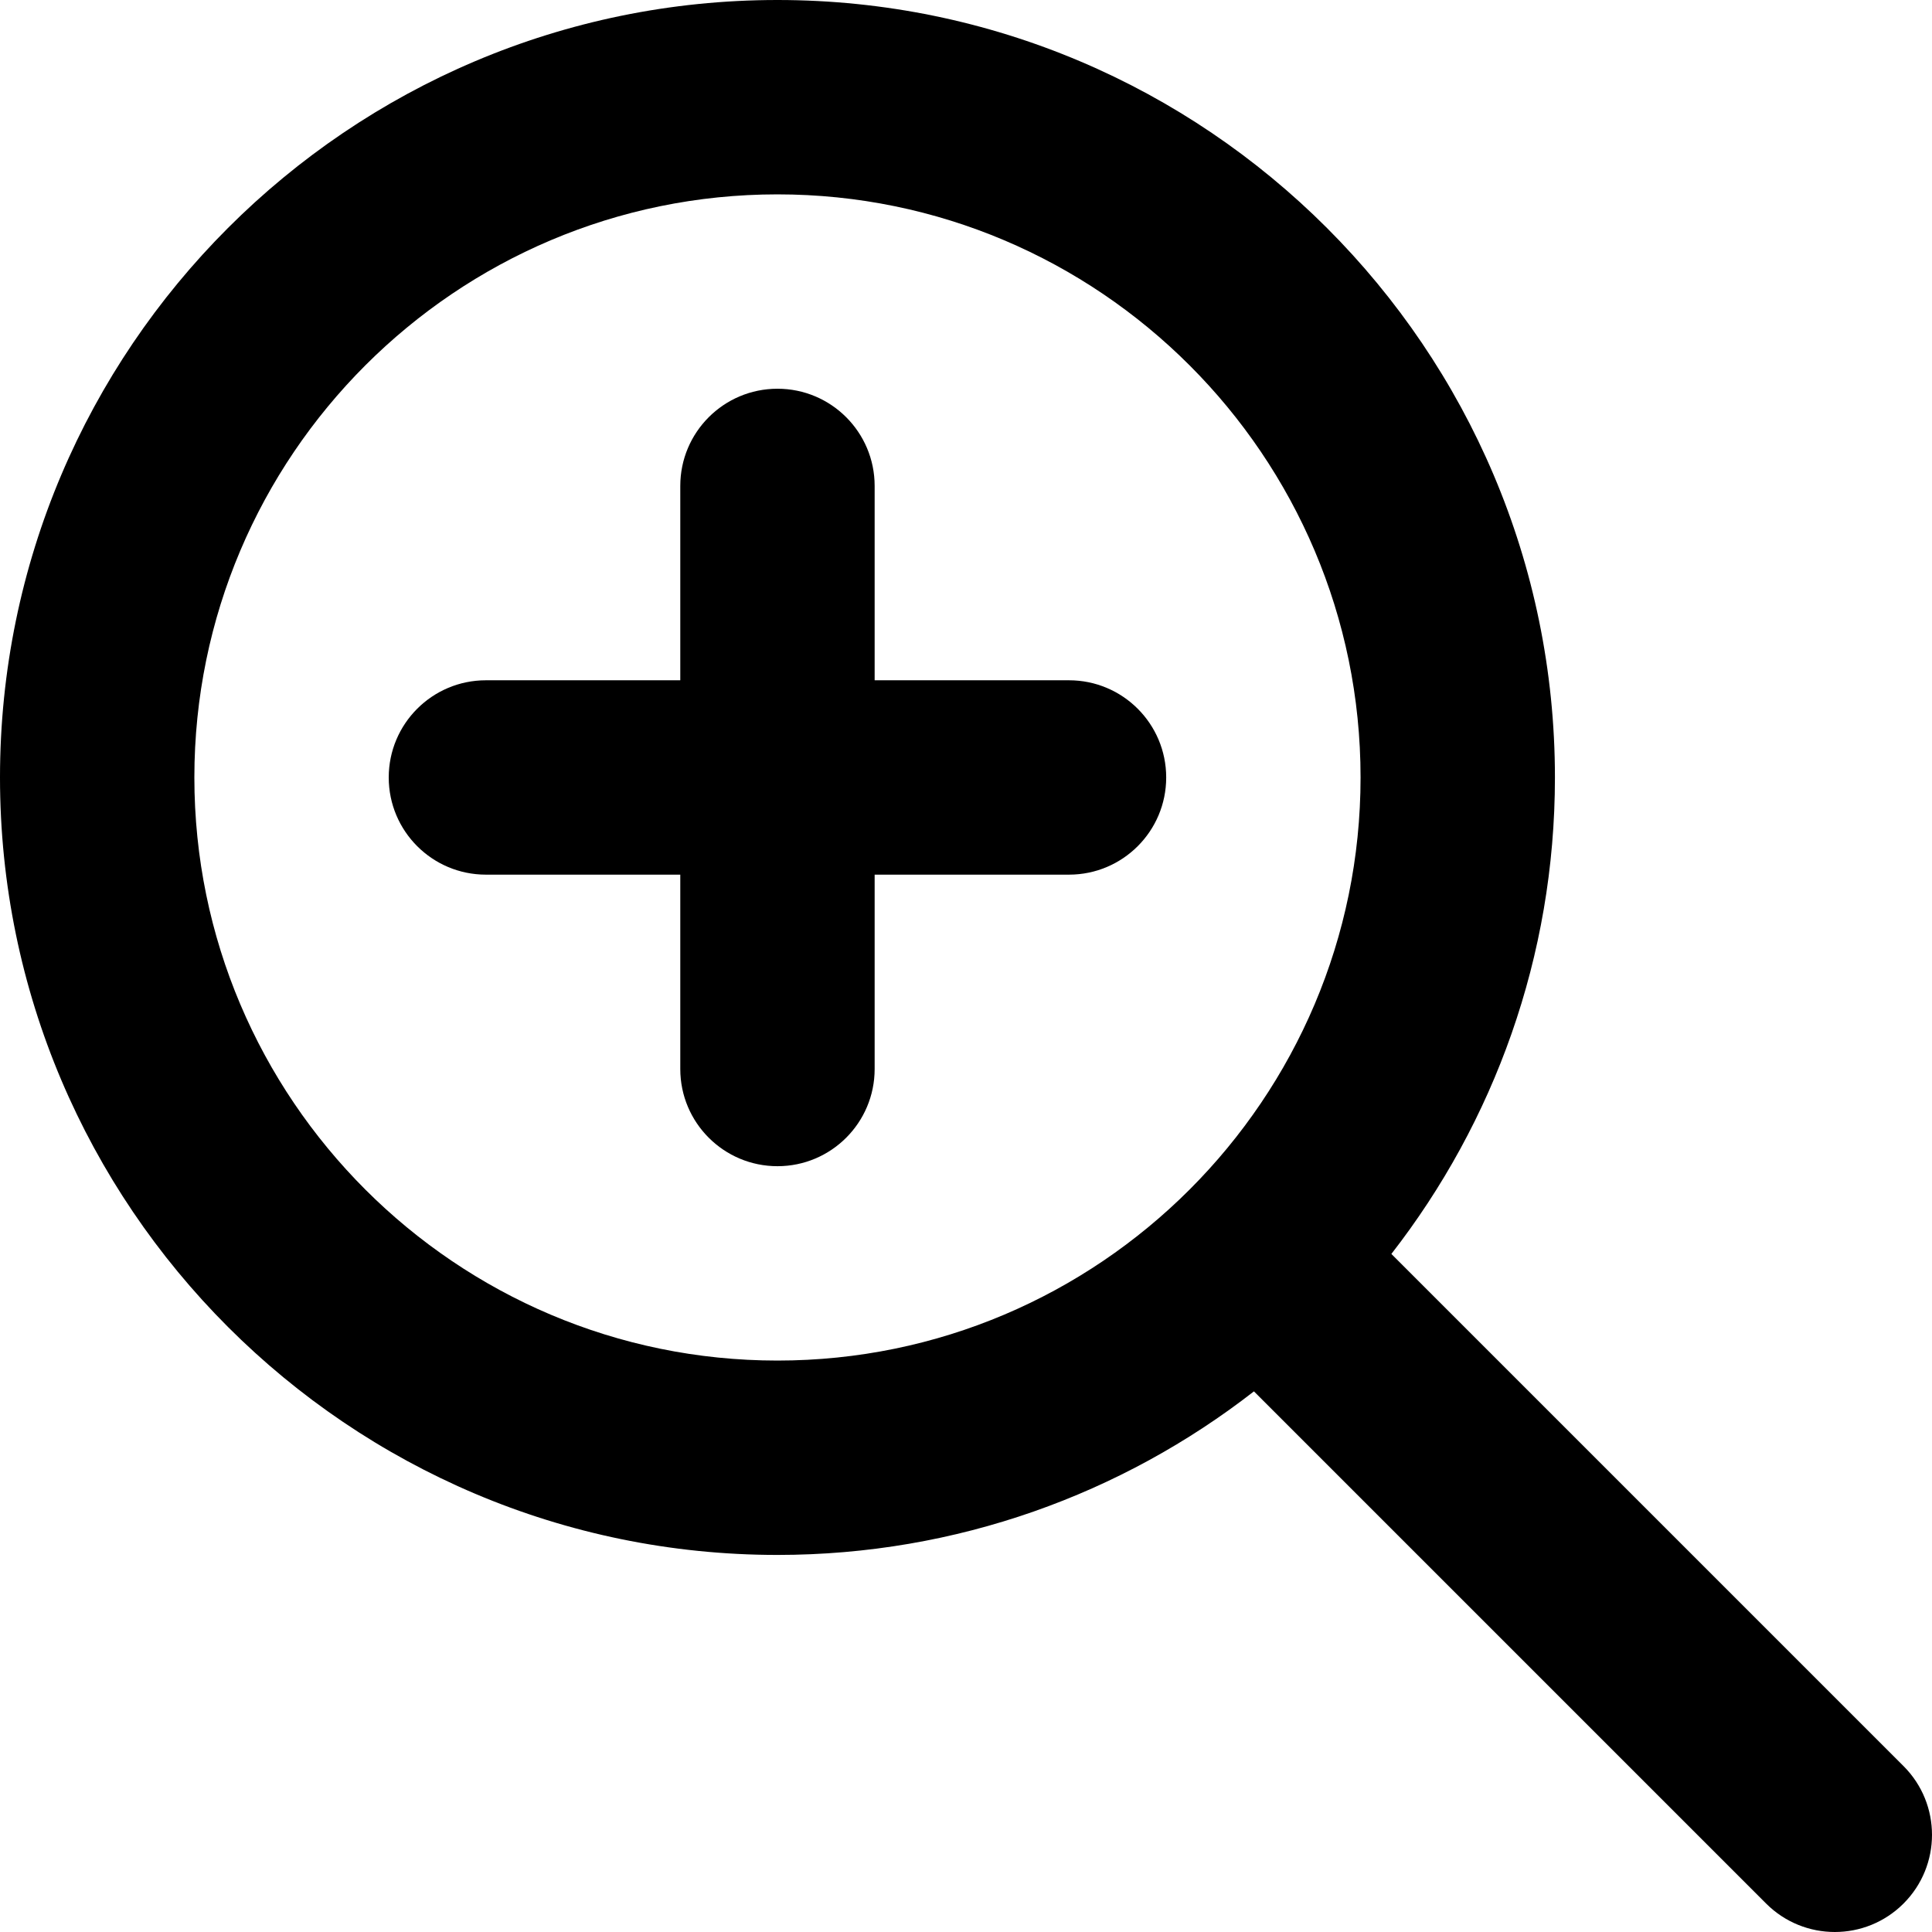
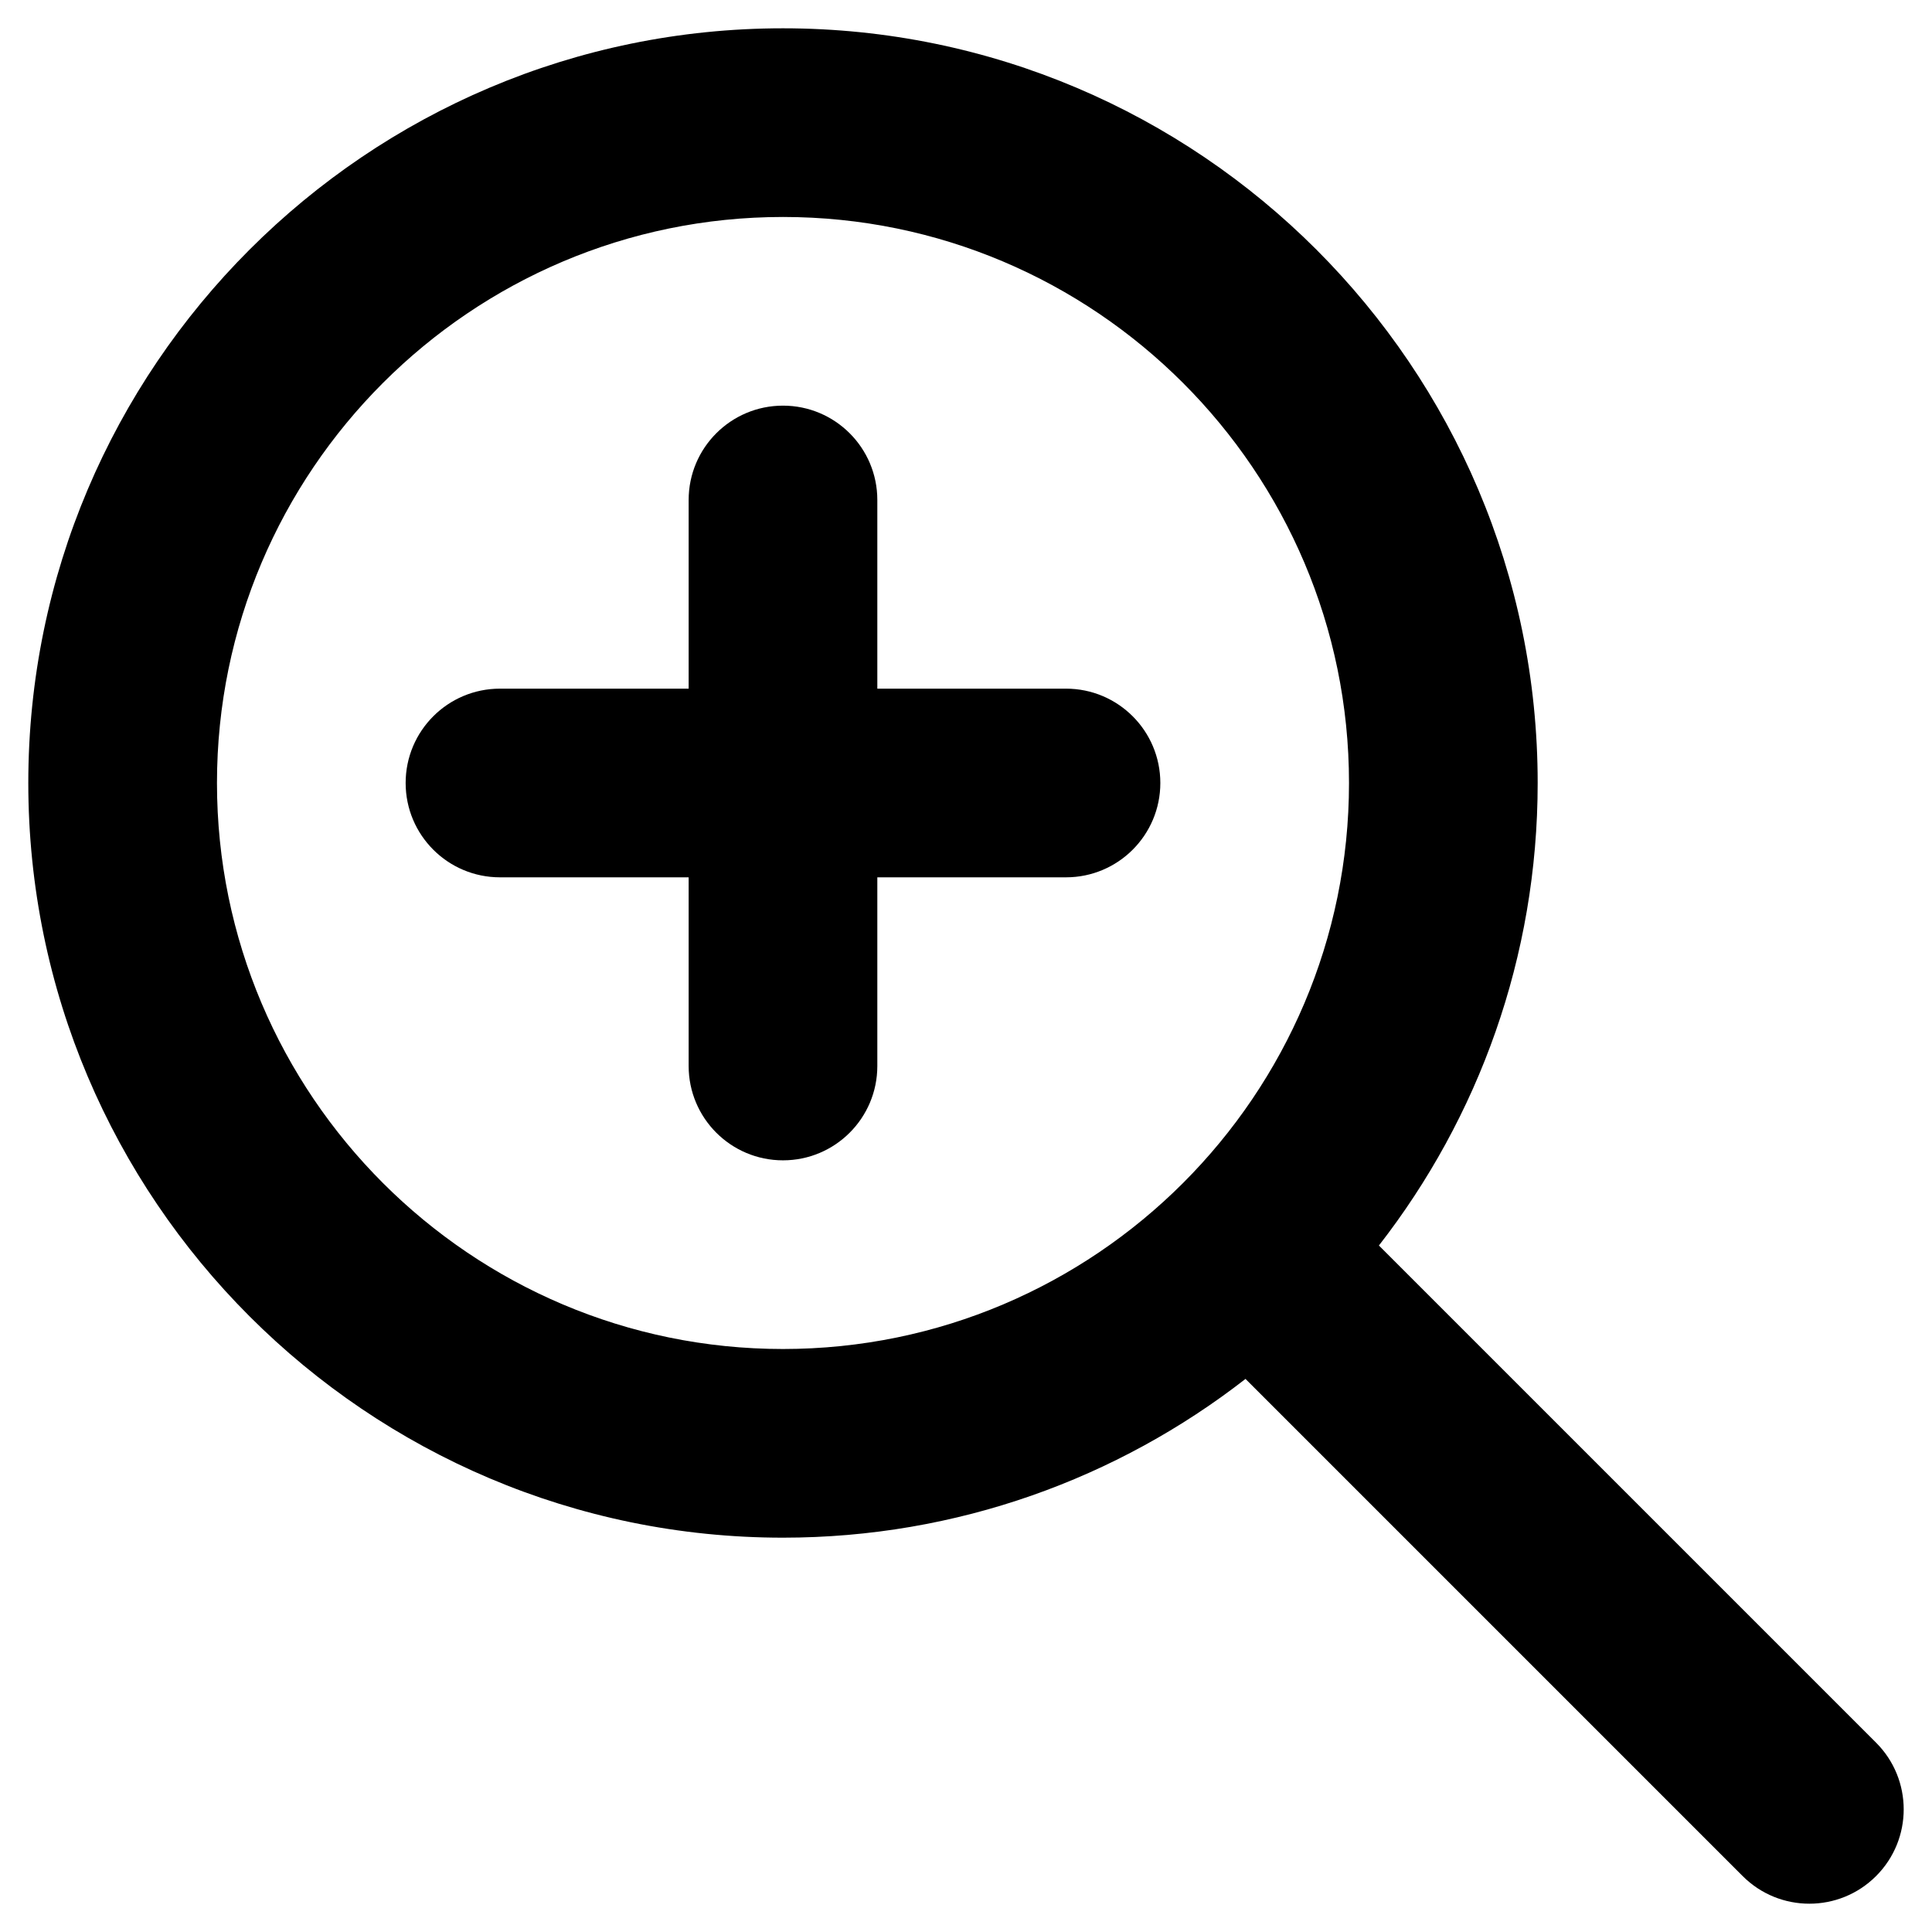
- <svg xmlns="http://www.w3.org/2000/svg" version="1.1" id="Layer_1" x="0px" y="0px" viewBox="0 0 497 497" style="enable-background:new 0 0 497 497;" xml:space="preserve">
+ <svg xmlns="http://www.w3.org/2000/svg" version="1.1" id="Layer_1" x="0px" y="0px" viewBox="-49 141 512 512" style="enable-background:new -49 141 512 512;" xml:space="preserve">
  <g>
-     <path d="M489.678,454.322L357.926,322.571C384.281,288.691,400,246.149,400,200C400,89.72,310.28,0,200,0S0,89.72,0,200   s89.72,200,200,200c46.149,0,88.691-15.719,122.571-42.074l131.751,131.751C459.204,494.559,465.602,497,472,497   s12.796-2.441,17.678-7.322C499.441,479.915,499.441,464.086,489.678,454.322z M50,200c0-82.71,67.29-150,150-150   s150,67.29,150,150s-67.29,150-150,150S50,282.711,50,200z" />
-     <path d="M275,175h-50v-50c0-13.807-11.193-25-25-25s-25,11.193-25,25v50h-50c-13.807,0-25,11.193-25,25s11.193,25,25,25h50v50   c0,13.807,11.193,25,25,25s25-11.193,25-25v-50h50c13.807,0,25-11.193,25-25S288.807,175,275,175z" />
+     <path d="M448.178,602.822L316.426,471.071c26.355-33.88,42.074-76.422,42.074-122.571c0-110.28-89.72-200-200-200   s-200,89.72-200,200s89.72,200,200,200c46.149,0,88.691-15.719,122.571-42.074l131.751,131.751   c4.882,4.882,11.28,7.323,17.678,7.323s12.796-2.441,17.678-7.322C457.941,628.415,457.941,612.585,448.178,602.822z M8.5,348.5   c0-82.71,67.29-150,150-150s150,67.29,150,150s-67.29,150-150,150S8.5,431.21,8.5,348.5z" />
+     <path d="M233.5,323.5h-50v-50c0-13.807-11.193-25-25-25s-25,11.193-25,25v50h-50c-13.807,0-25,11.193-25,25s11.193,25,25,25h50v50   c0,13.807,11.193,25,25,25s25-11.193,25-25v-50h50c13.807,0,25-11.193,25-25S247.307,323.5,233.5,323.5z" />
  </g>
-   <g>
- </g>
-   <g>
- </g>
-   <g>
- </g>
-   <g>
- </g>
-   <g>
- </g>
-   <g>
- </g>
-   <g>
- </g>
-   <g>
- </g>
-   <g>
- </g>
-   <g>
- </g>
-   <g>
- </g>
-   <g>
- </g>
-   <g>
- </g>
-   <g>
- </g>
-   <g>
- </g>
</svg>
